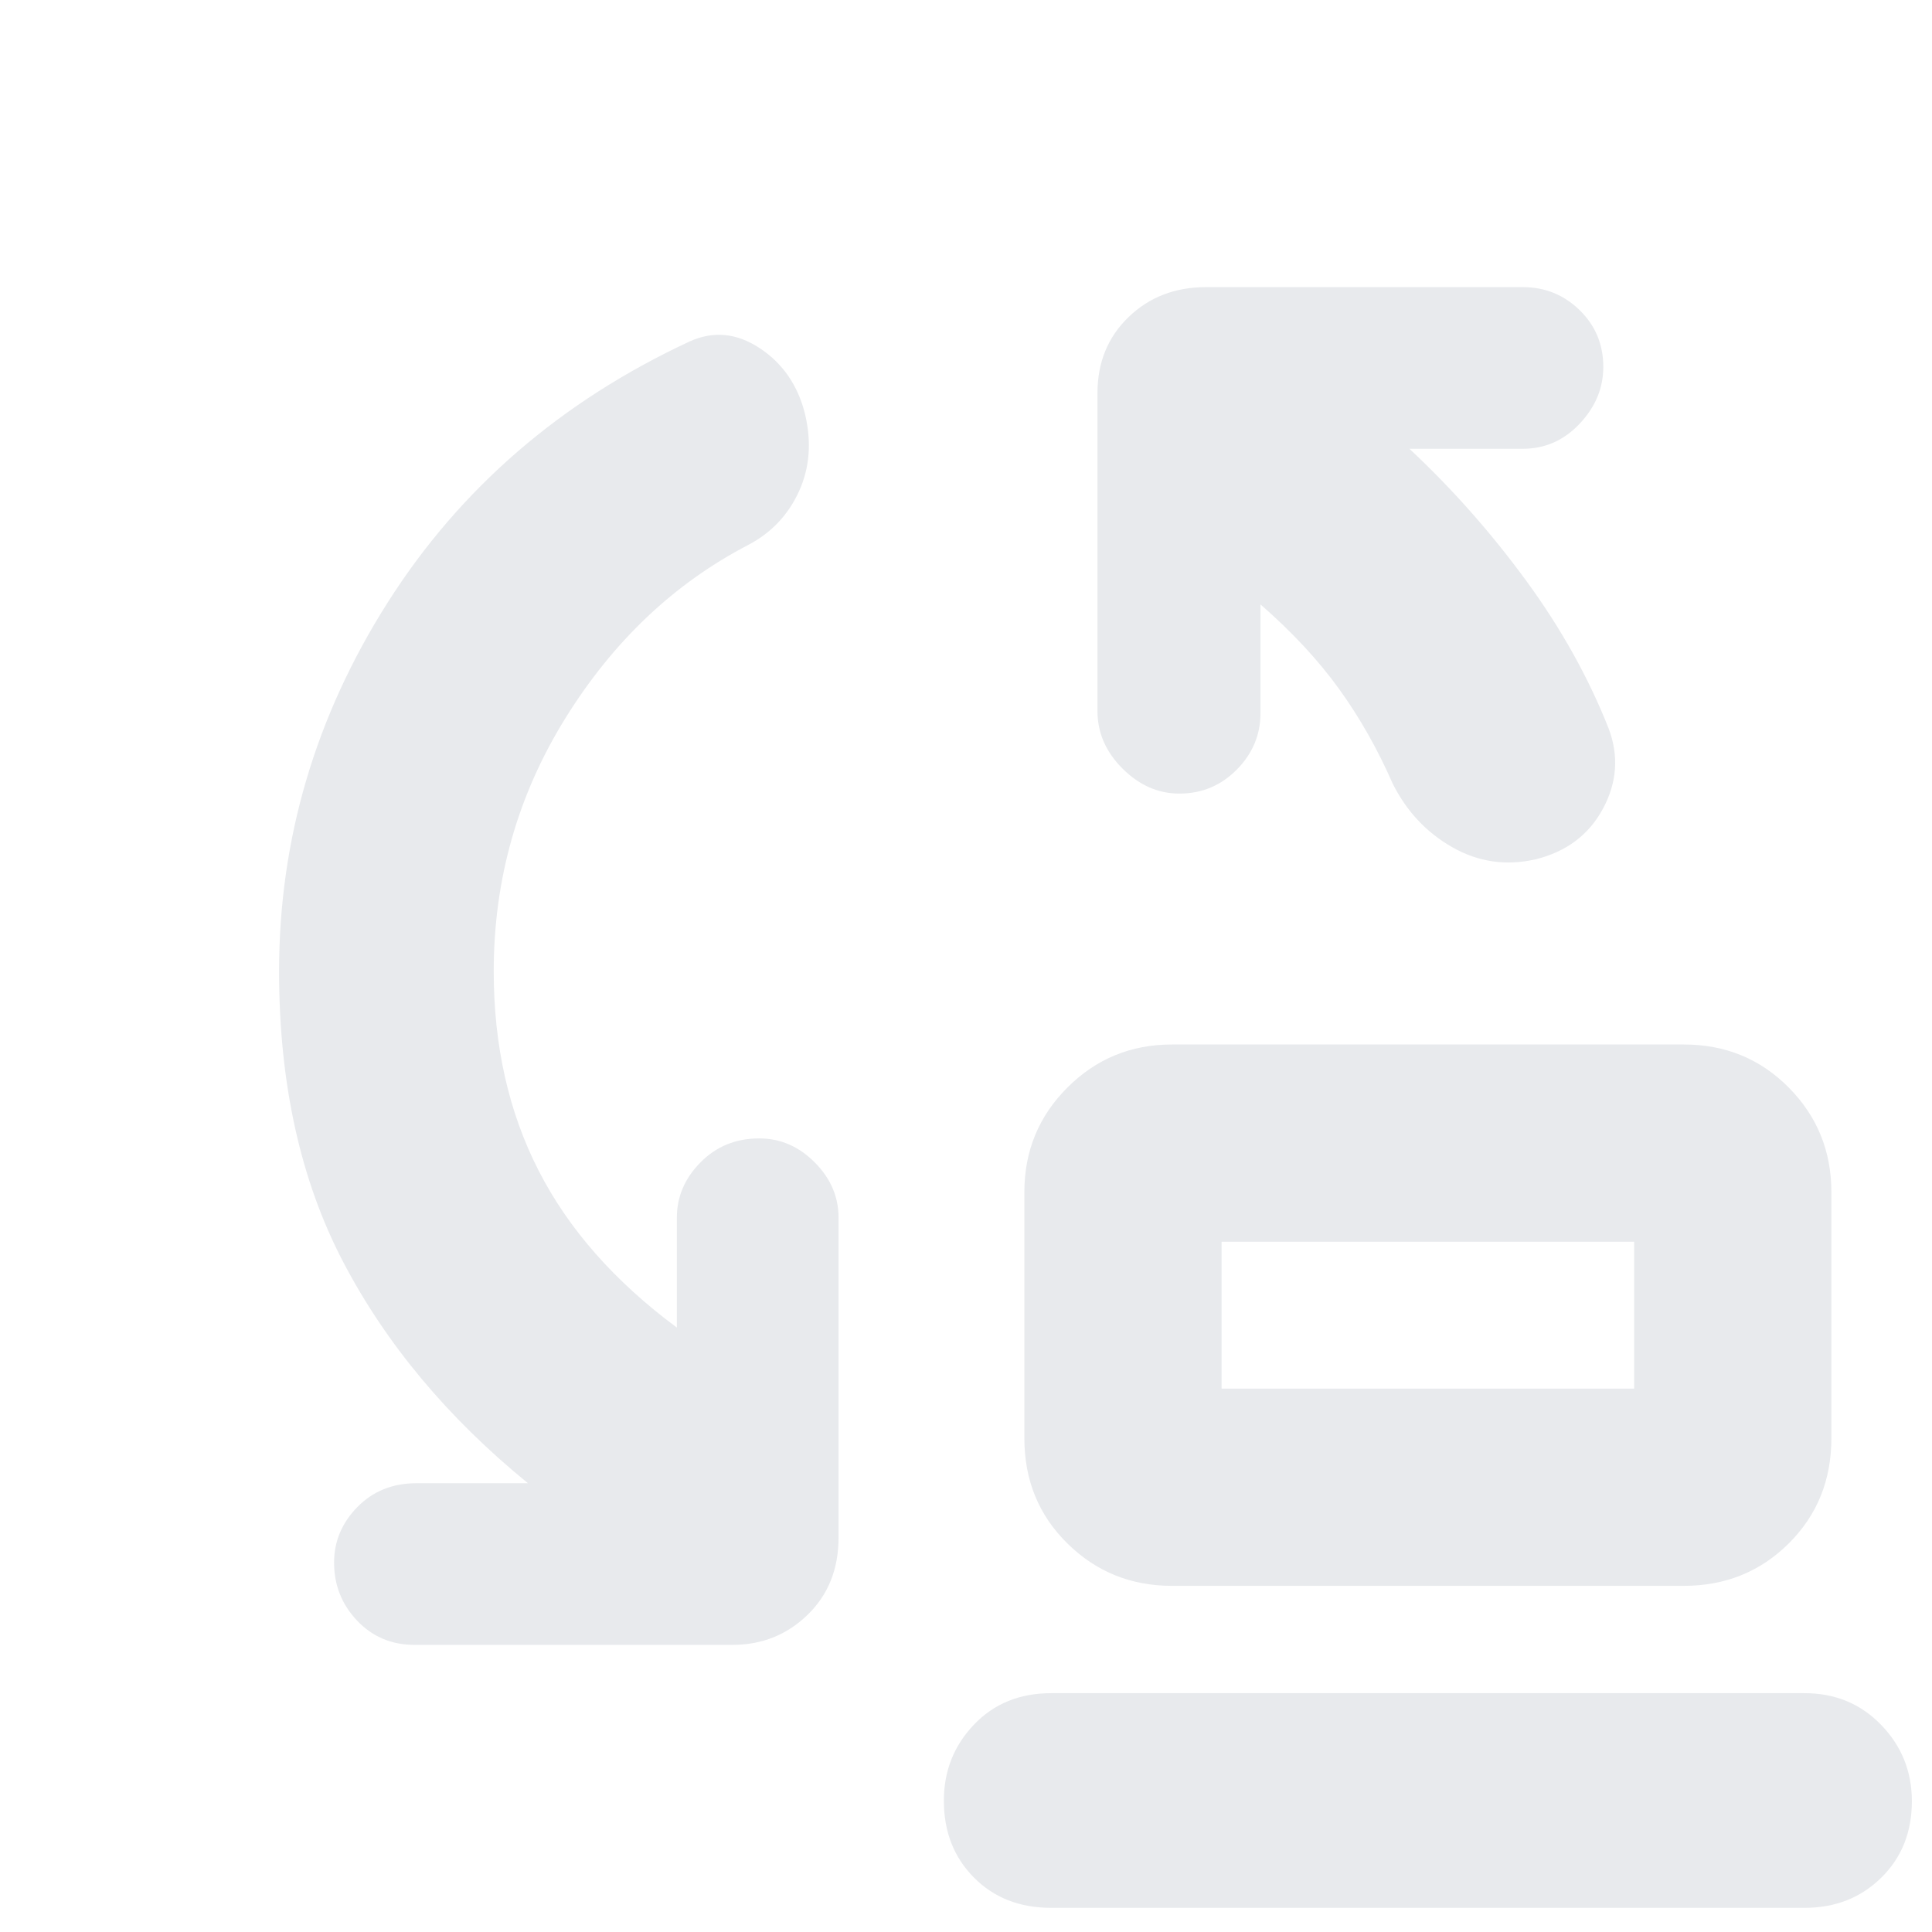
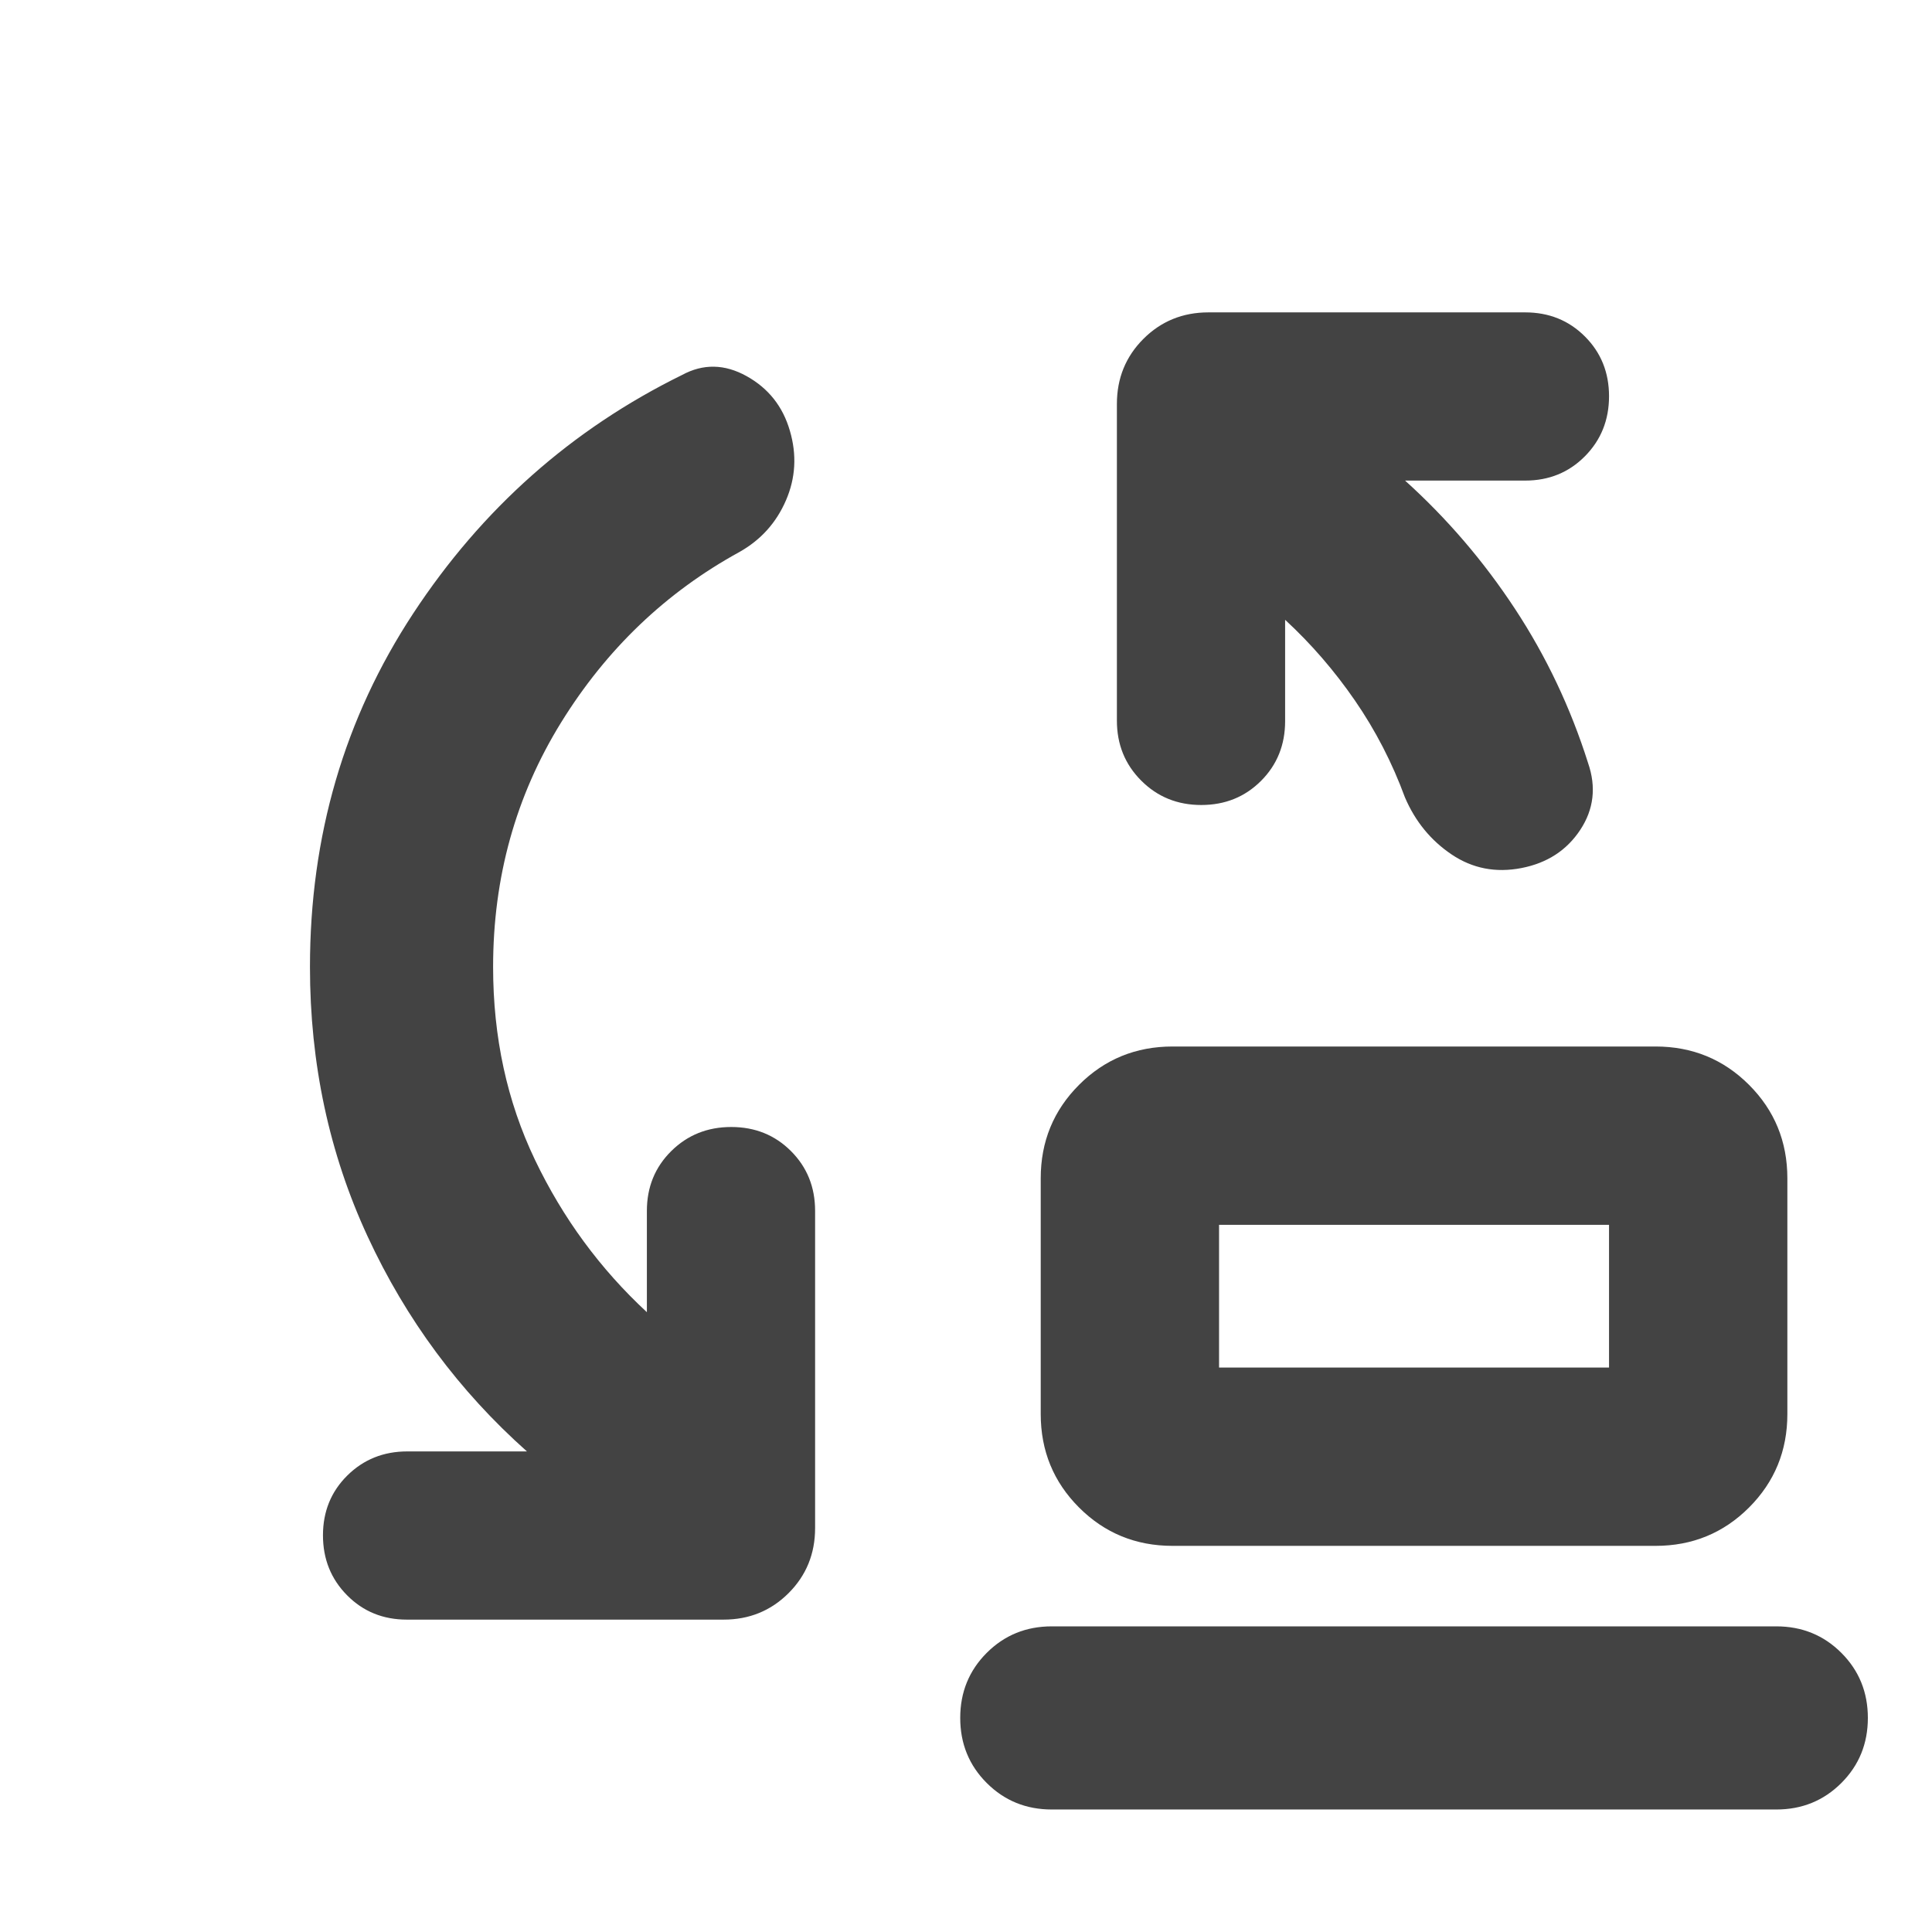
- <svg xmlns="http://www.w3.org/2000/svg" height="24px" viewBox="0 -960 960 960" width="24px" fill="#e8eaed">
-   <path d="M607-270h205v-73H607v73Zm-24.67 98q-30.55 0-51.94-21.06Q509-214.11 509-245.33v-122.34q0-30.55 21.39-51.94Q551.78-441 582.33-441h254.34q30.94 0 52.14 21.39Q910-398.22 910-367.67v122.34q0 31.22-21.19 52.27Q867.61-172 836.67-172H582.33Zm-60 160q-23.5 0-38.41-15.07Q469-42.15 469-65.24q0-22.09 14.92-37.76 14.91-15.67 38.41-15.67h374.34q22.85 0 38.09 15.79Q950-87.1 950-65.01q0 23.1-15.24 38.05Q919.52-12 896.67-12H522.33ZM607-270v-73 73ZM245.33-477.33q0 55.45 22.34 99.06 22.33 43.6 68.66 77.94V-355q0-15.52 11.74-27.42 11.74-11.91 29.17-11.91 15.76 0 27.59 11.91 11.84 11.9 11.84 27.42v159q0 23.5-15.41 38.42-15.41 14.91-37.26 14.91H206q-17.17 0-28.58-12.07Q166-166.81 166-183.57q0-15.76 11.58-27.6Q189.17-223 207-223h55.33q-59.66-48.67-91.66-109.67t-32-144.66q0-98.34 54-183.34t150-129.66q17.66-8 34.83 3.33 17.17 11.33 22.5 32.67 5 21-3 38.5t-25 26.5q-55.26 28.62-90.97 86.06-35.7 57.44-35.7 125.94Zm381-182.34v54q0 16.17-11.78 28.09-11.78 11.91-28.54 11.91-15.76 0-28.22-12.41-12.46-12.42-12.46-28.59v-158q0-22.85 15.42-37.75 15.42-14.91 38.58-14.91h157.34q16.51 0 28.25 11.45 11.75 11.45 11.75 28.21 0 15.76-11.75 28.21Q773.18-737 756.67-737h-56.34q31.69 29.6 57.84 65.3 26.16 35.7 41.16 73.7 7.67 20.33-2.83 39.83T763-533q-22 5-41.33-6-19.34-11-29.67-31.67-11.18-25.56-26.59-46.94Q650-639 626.33-659.67Z" />
+ <svg xmlns="http://www.w3.org/2000/svg" height="24px" viewBox="0 -960 960 960" width="24px" fill="#434343">
+   <path d="M605.74-280.48h193.78v-70.91H605.74v70.91Zm-23.11 88.61q-27.39 0-46.45-19.05-19.05-19.06-19.05-46.45V-374.5q0-27.39 19.05-46.45Q555.24-440 582.63-440h240q27.39 0 46.45 19.05 19.05 19.06 19.05 46.45v117.13q0 27.39-19.05 46.45-19.06 19.05-46.45 19.05h-240Zm-60 131q-19.15 0-32.33-13.17-13.17-13.18-13.17-32.33t13.17-32.33q13.18-13.17 32.33-13.17h360q19.15 0 32.33 13.17 13.17 13.18 13.17 32.33t-13.17 32.33q-13.18 13.17-32.33 13.17h-360Zm83.11-219.61v-70.91 70.91ZM245.02-479.52q0 52.32 20.78 95.79 20.79 43.47 55.63 75.75v-50.35q0-17.71 12.1-29.69T363.35-400q17.72 0 29.69 11.98 11.98 11.98 11.98 29.69v157.61q0 19.15-13.17 32.33-13.18 13.17-32.33 13.17H202.15q-17.72 0-29.69-12.1-11.98-12.09-11.98-29.81t12.1-29.7q12.09-11.97 29.81-11.97h59.44q-50.53-44.96-79.17-106.84t-28.64-133.88q0-97.63 51.3-175.66 51.29-78.04 133.64-118.52 15.67-8.47 31.99.58 16.31 9.05 21.55 27.21 5.24 17.91-1.98 34.58-7.22 16.68-23.13 25.63-54.8 30.05-88.59 84.71-33.78 54.66-33.78 121.47Zm393.55-172.5v50.35q0 17.71-11.98 29.69T596.89-560q-17.72 0-29.81-12.1-12.1-12.1-12.1-29.81v-157.37q0-19.15 13.17-32.33 13.18-13.17 32.33-13.17h157.37q17.72 0 29.69 11.98 11.98 11.97 11.98 29.69t-11.98 29.82q-11.97 12.09-29.69 12.09h-59.68q31.33 28.29 54.63 63.75 23.31 35.47 36.31 76.6 6.19 17.92-3.88 33.19-10.08 15.27-29.23 18.99-19.15 3.71-34.68-6.74-15.54-10.46-23.21-28.37-9.52-25.89-24.85-48.14-15.33-22.25-34.69-40.1Z" />
</svg>
